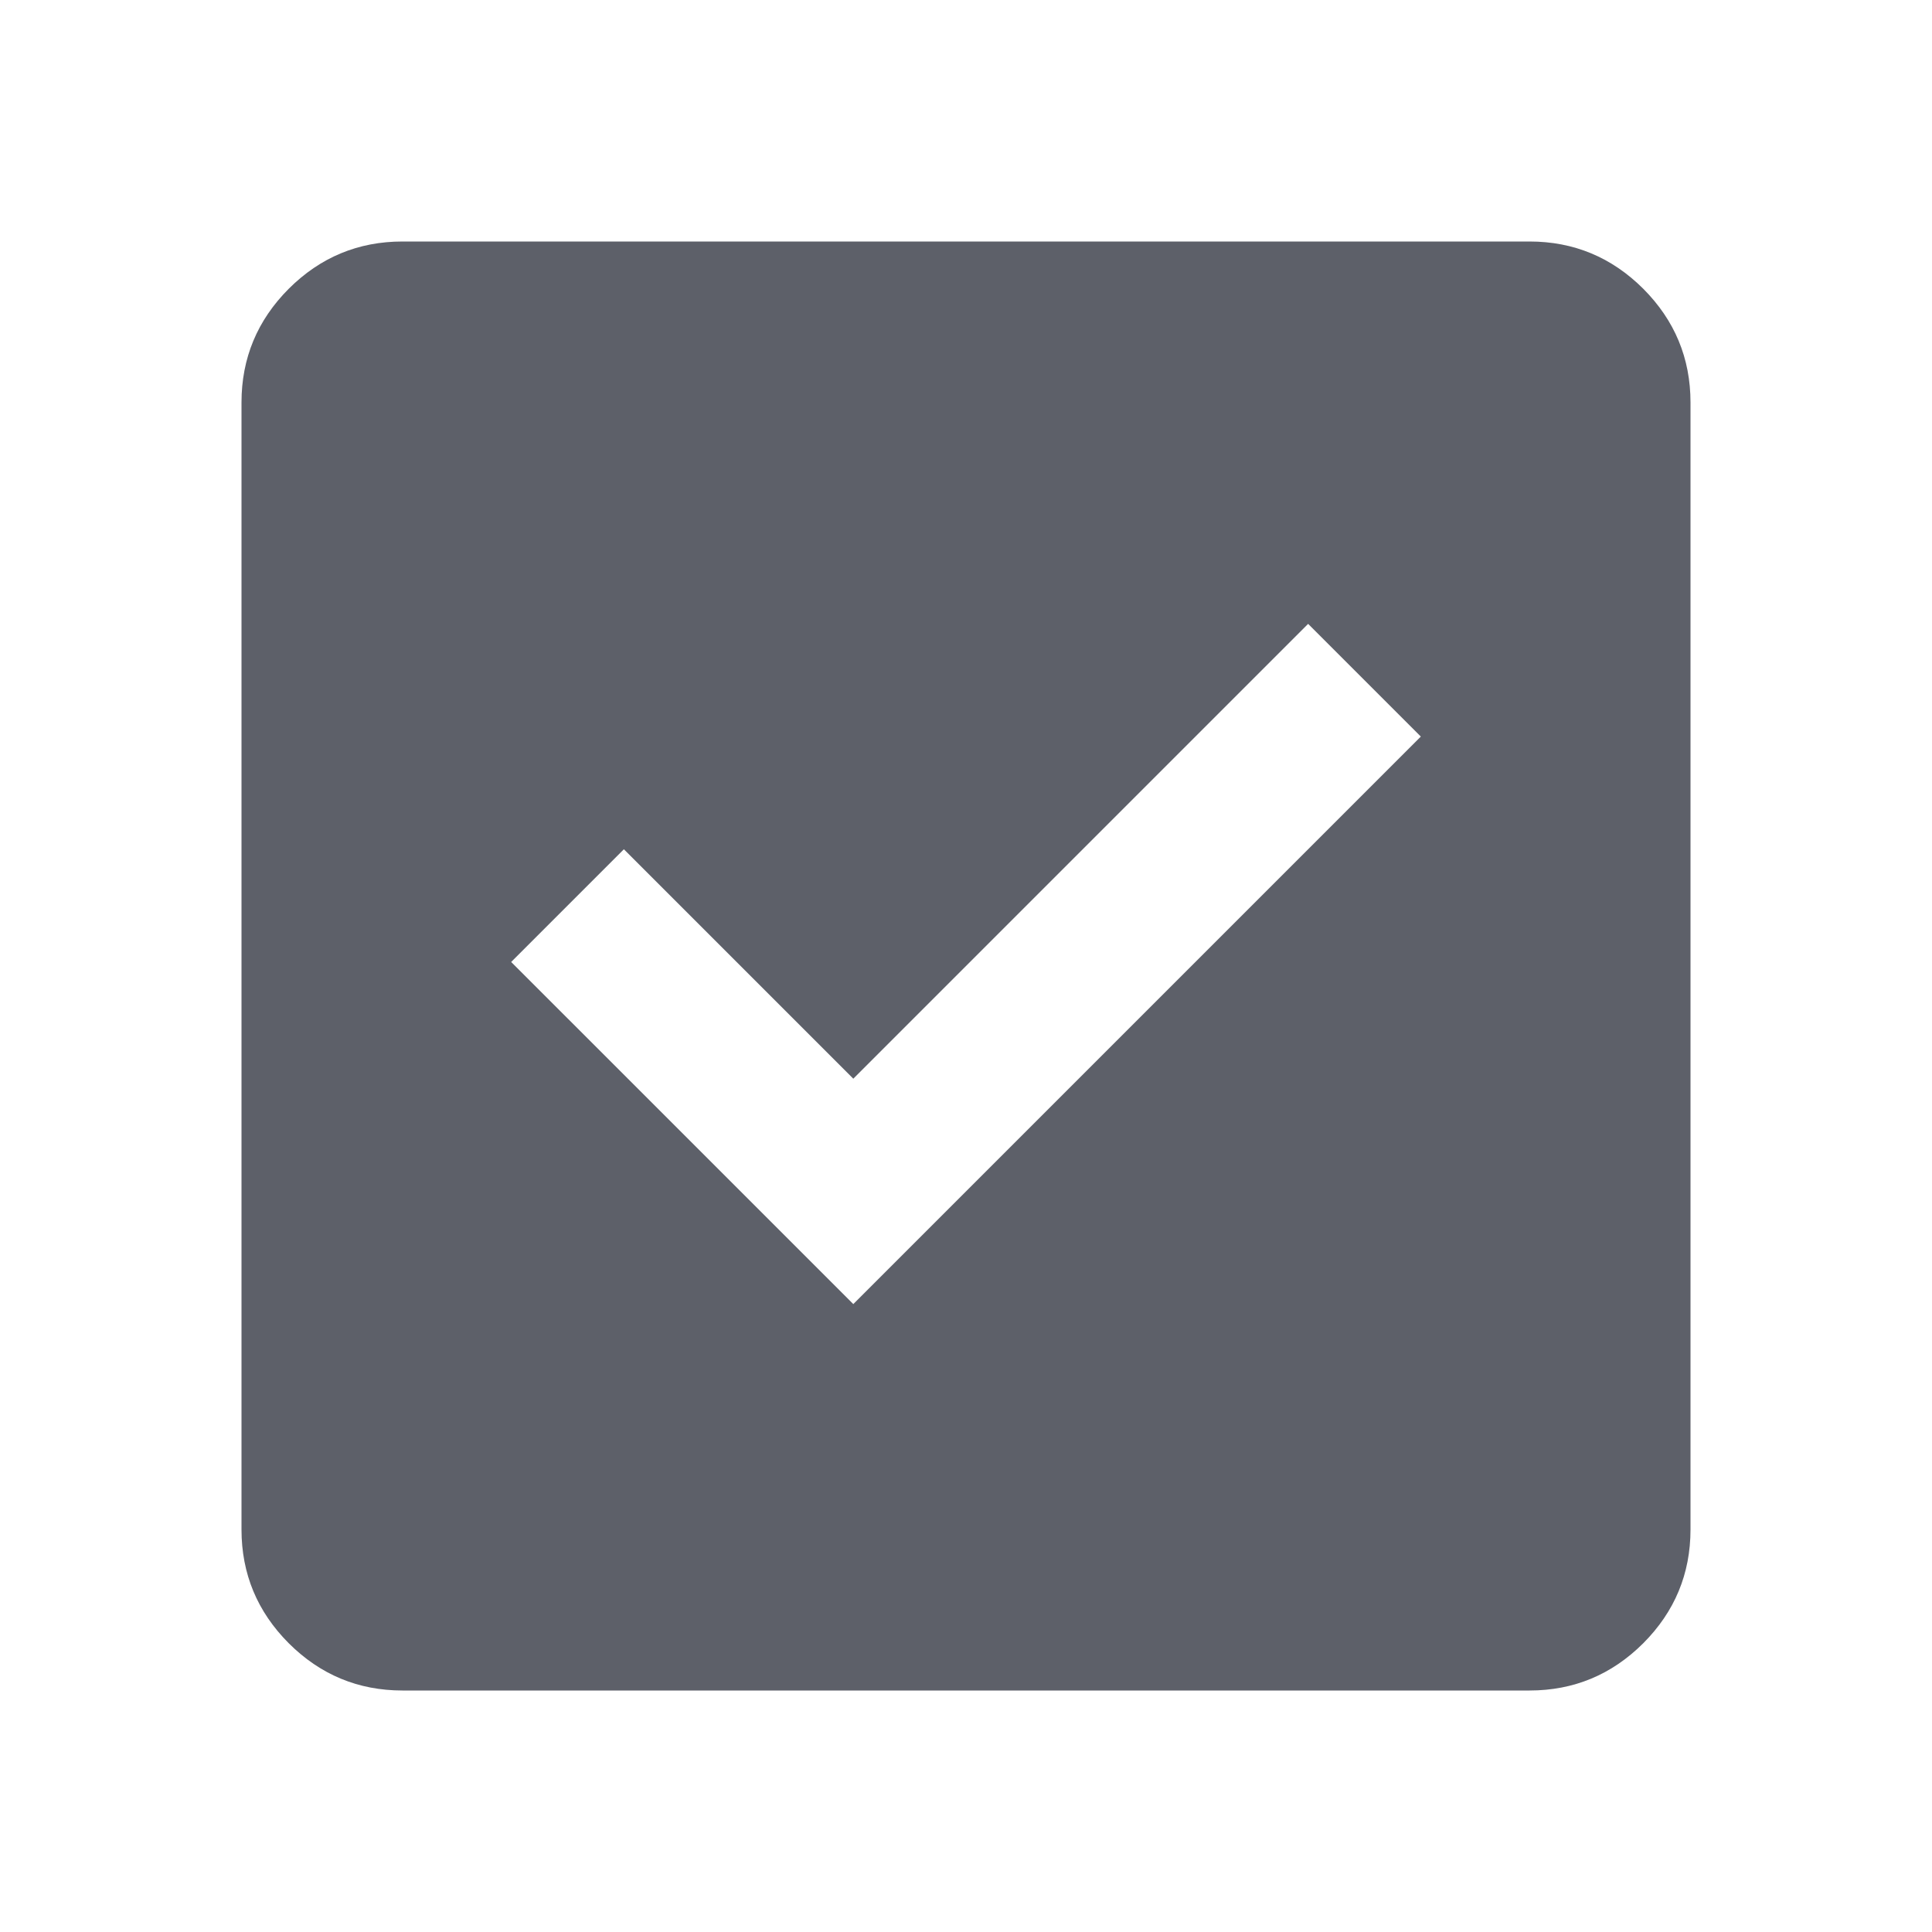
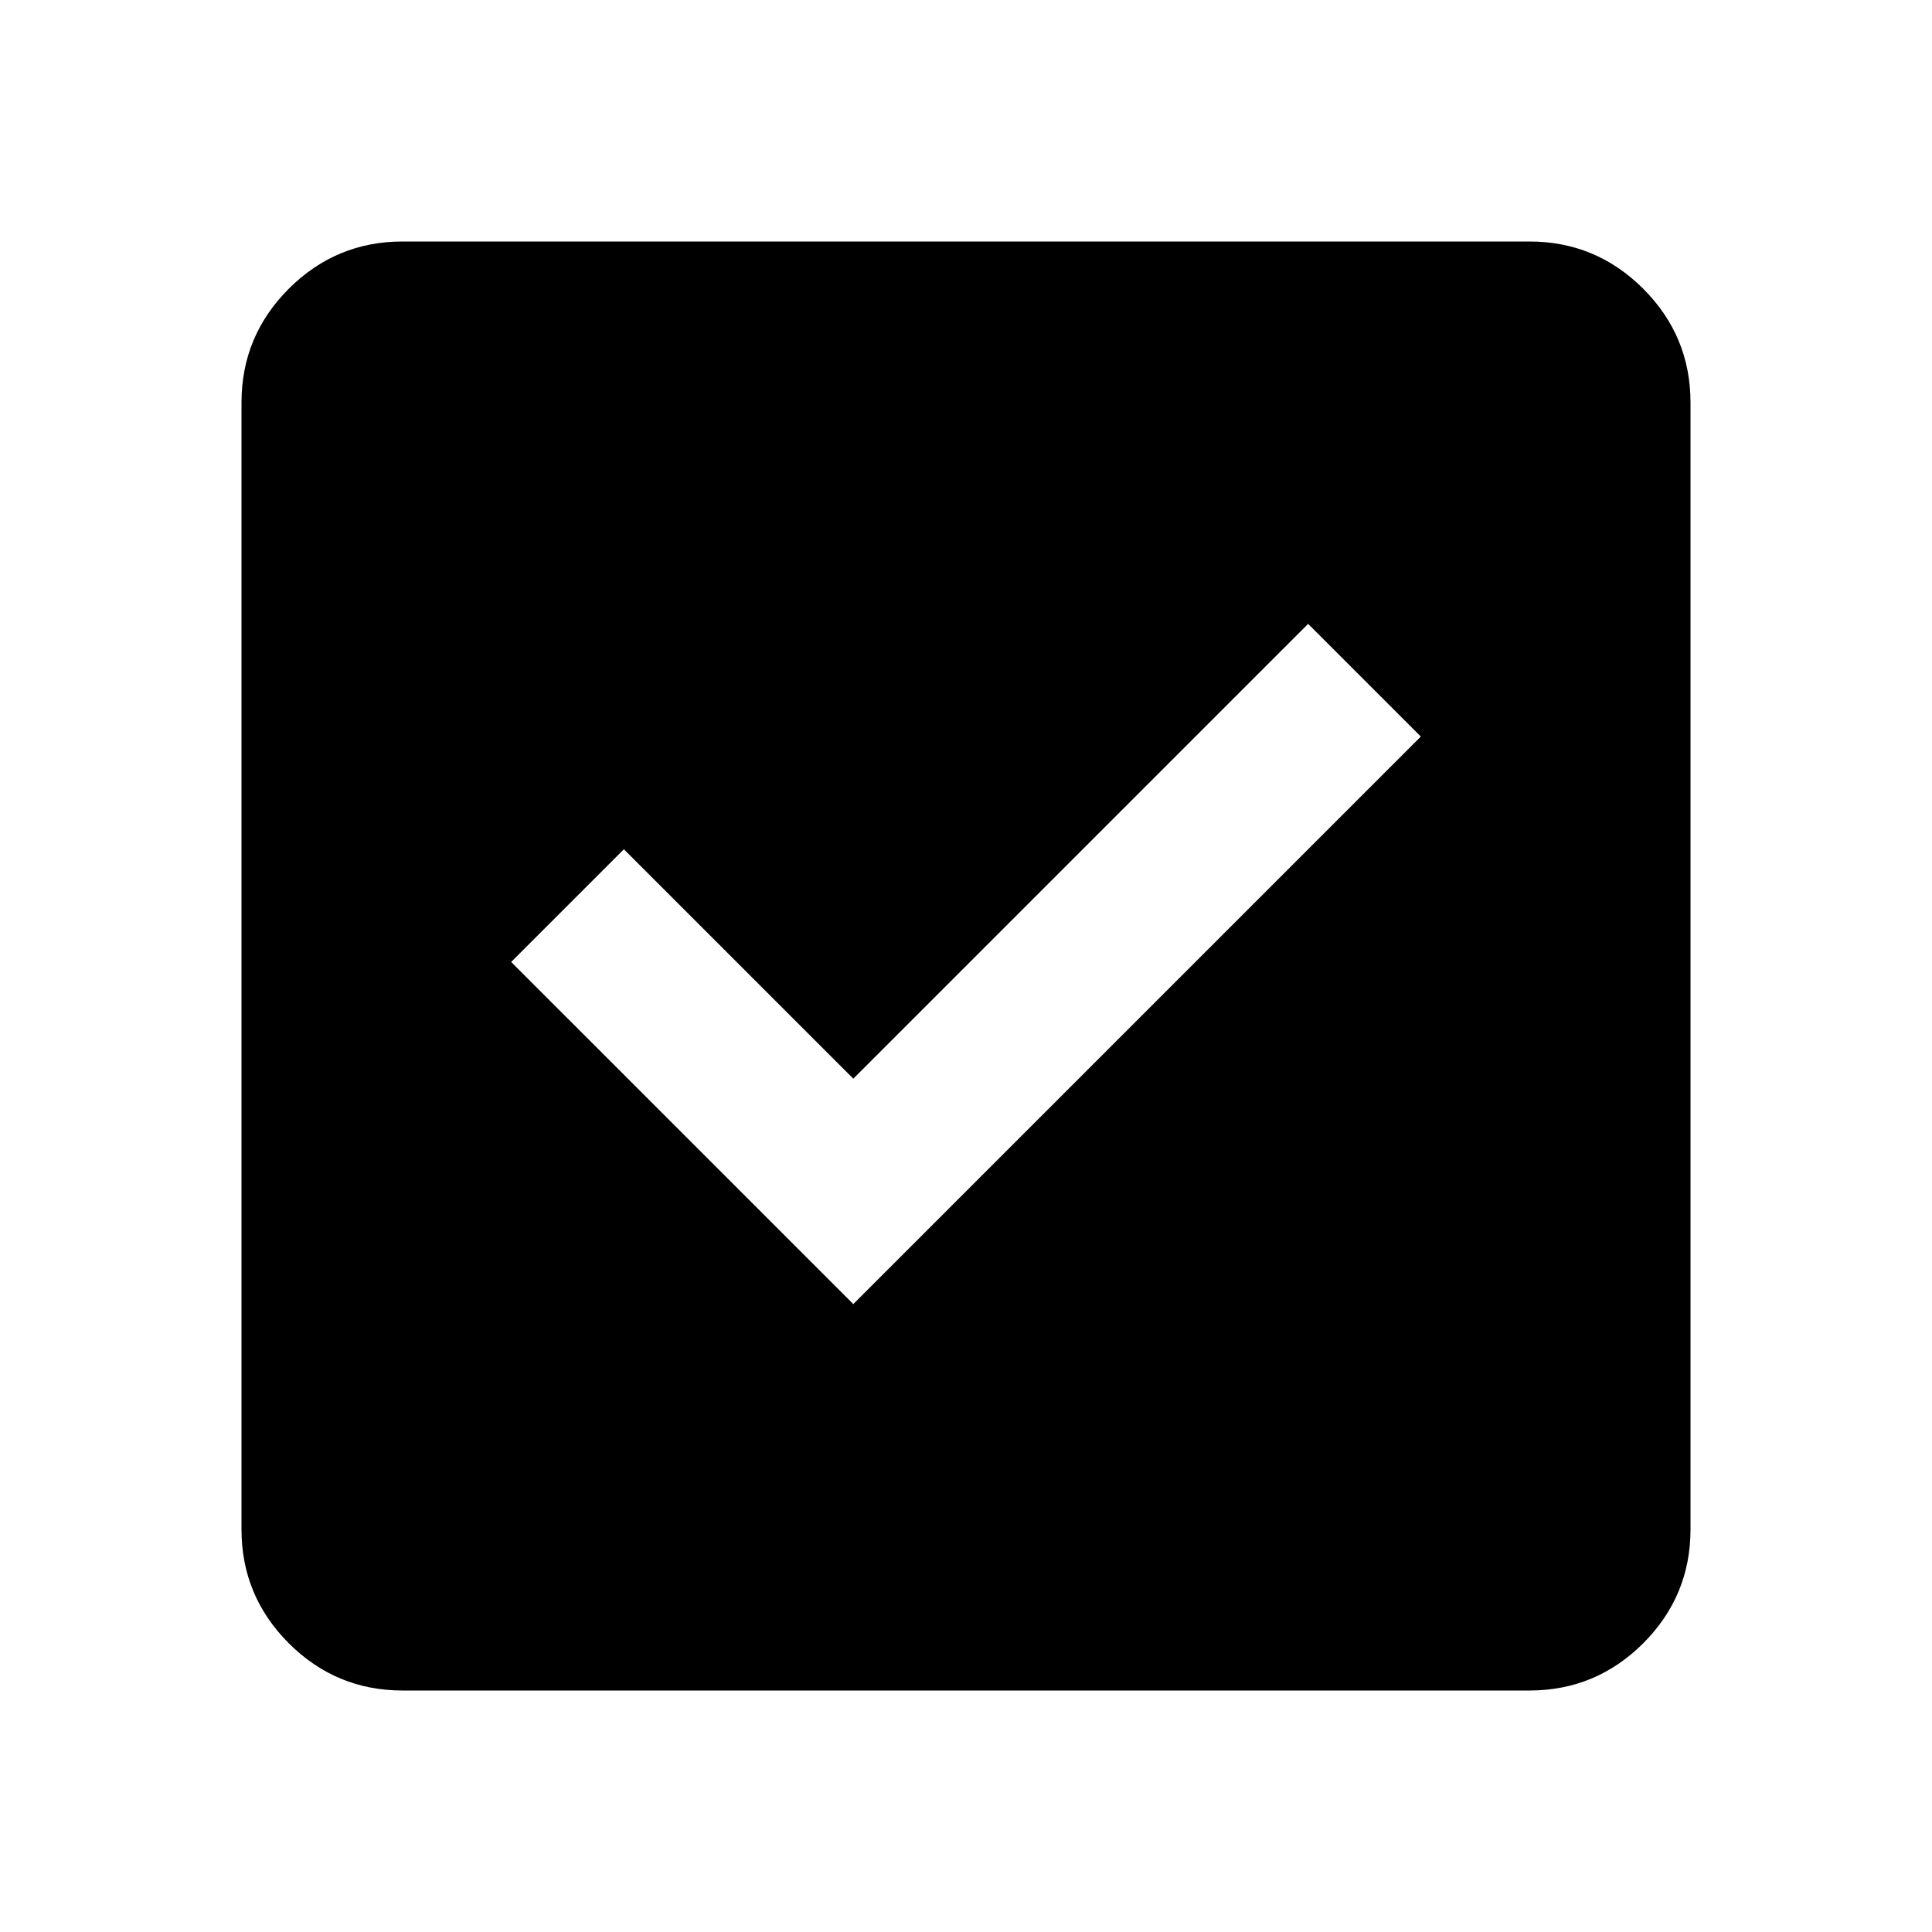
- <svg xmlns="http://www.w3.org/2000/svg" width="24" height="24" viewBox="0 0 24 24" fill="none">
+ <svg xmlns="http://www.w3.org/2000/svg" viewBox="0 0 24 24" fill="none">
  <mask id="mask0_369_8929" style="mask-type:alpha" maskUnits="userSpaceOnUse" x="0" y="0" width="24" height="24">
    <rect width="24" height="24" fill="#D9D9D9" />
  </mask>
  <g mask="url(#mask0_369_8929)">
-     <path d="M10.6 16.2L17.65 9.15L16.25 7.75L10.6 13.4L7.75 10.55L6.35 11.95L10.6 16.2ZM5 21C4.45 21 3.979 20.804 3.587 20.413C3.196 20.021 3 19.55 3 19V5C3 4.45 3.196 3.979 3.587 3.587C3.979 3.196 4.45 3 5 3H19C19.55 3 20.021 3.196 20.413 3.587C20.804 3.979 21 4.45 21 5V19C21 19.55 20.804 20.021 20.413 20.413C20.021 20.804 19.55 21 19 21H5Z" fill="#5D6069" />
+     <path d="M10.6 16.2L17.65 9.15L16.25 7.75L10.6 13.4L7.75 10.55L6.35 11.95L10.6 16.2ZM5 21C4.45 21 3.979 20.804 3.587 20.413C3.196 20.021 3 19.55 3 19V5C3 4.45 3.196 3.979 3.587 3.587C3.979 3.196 4.45 3 5 3H19C19.55 3 20.021 3.196 20.413 3.587C20.804 3.979 21 4.45 21 5V19C21 19.55 20.804 20.021 20.413 20.413C20.021 20.804 19.55 21 19 21H5Z" fill="currentColor" />
  </g>
</svg>
